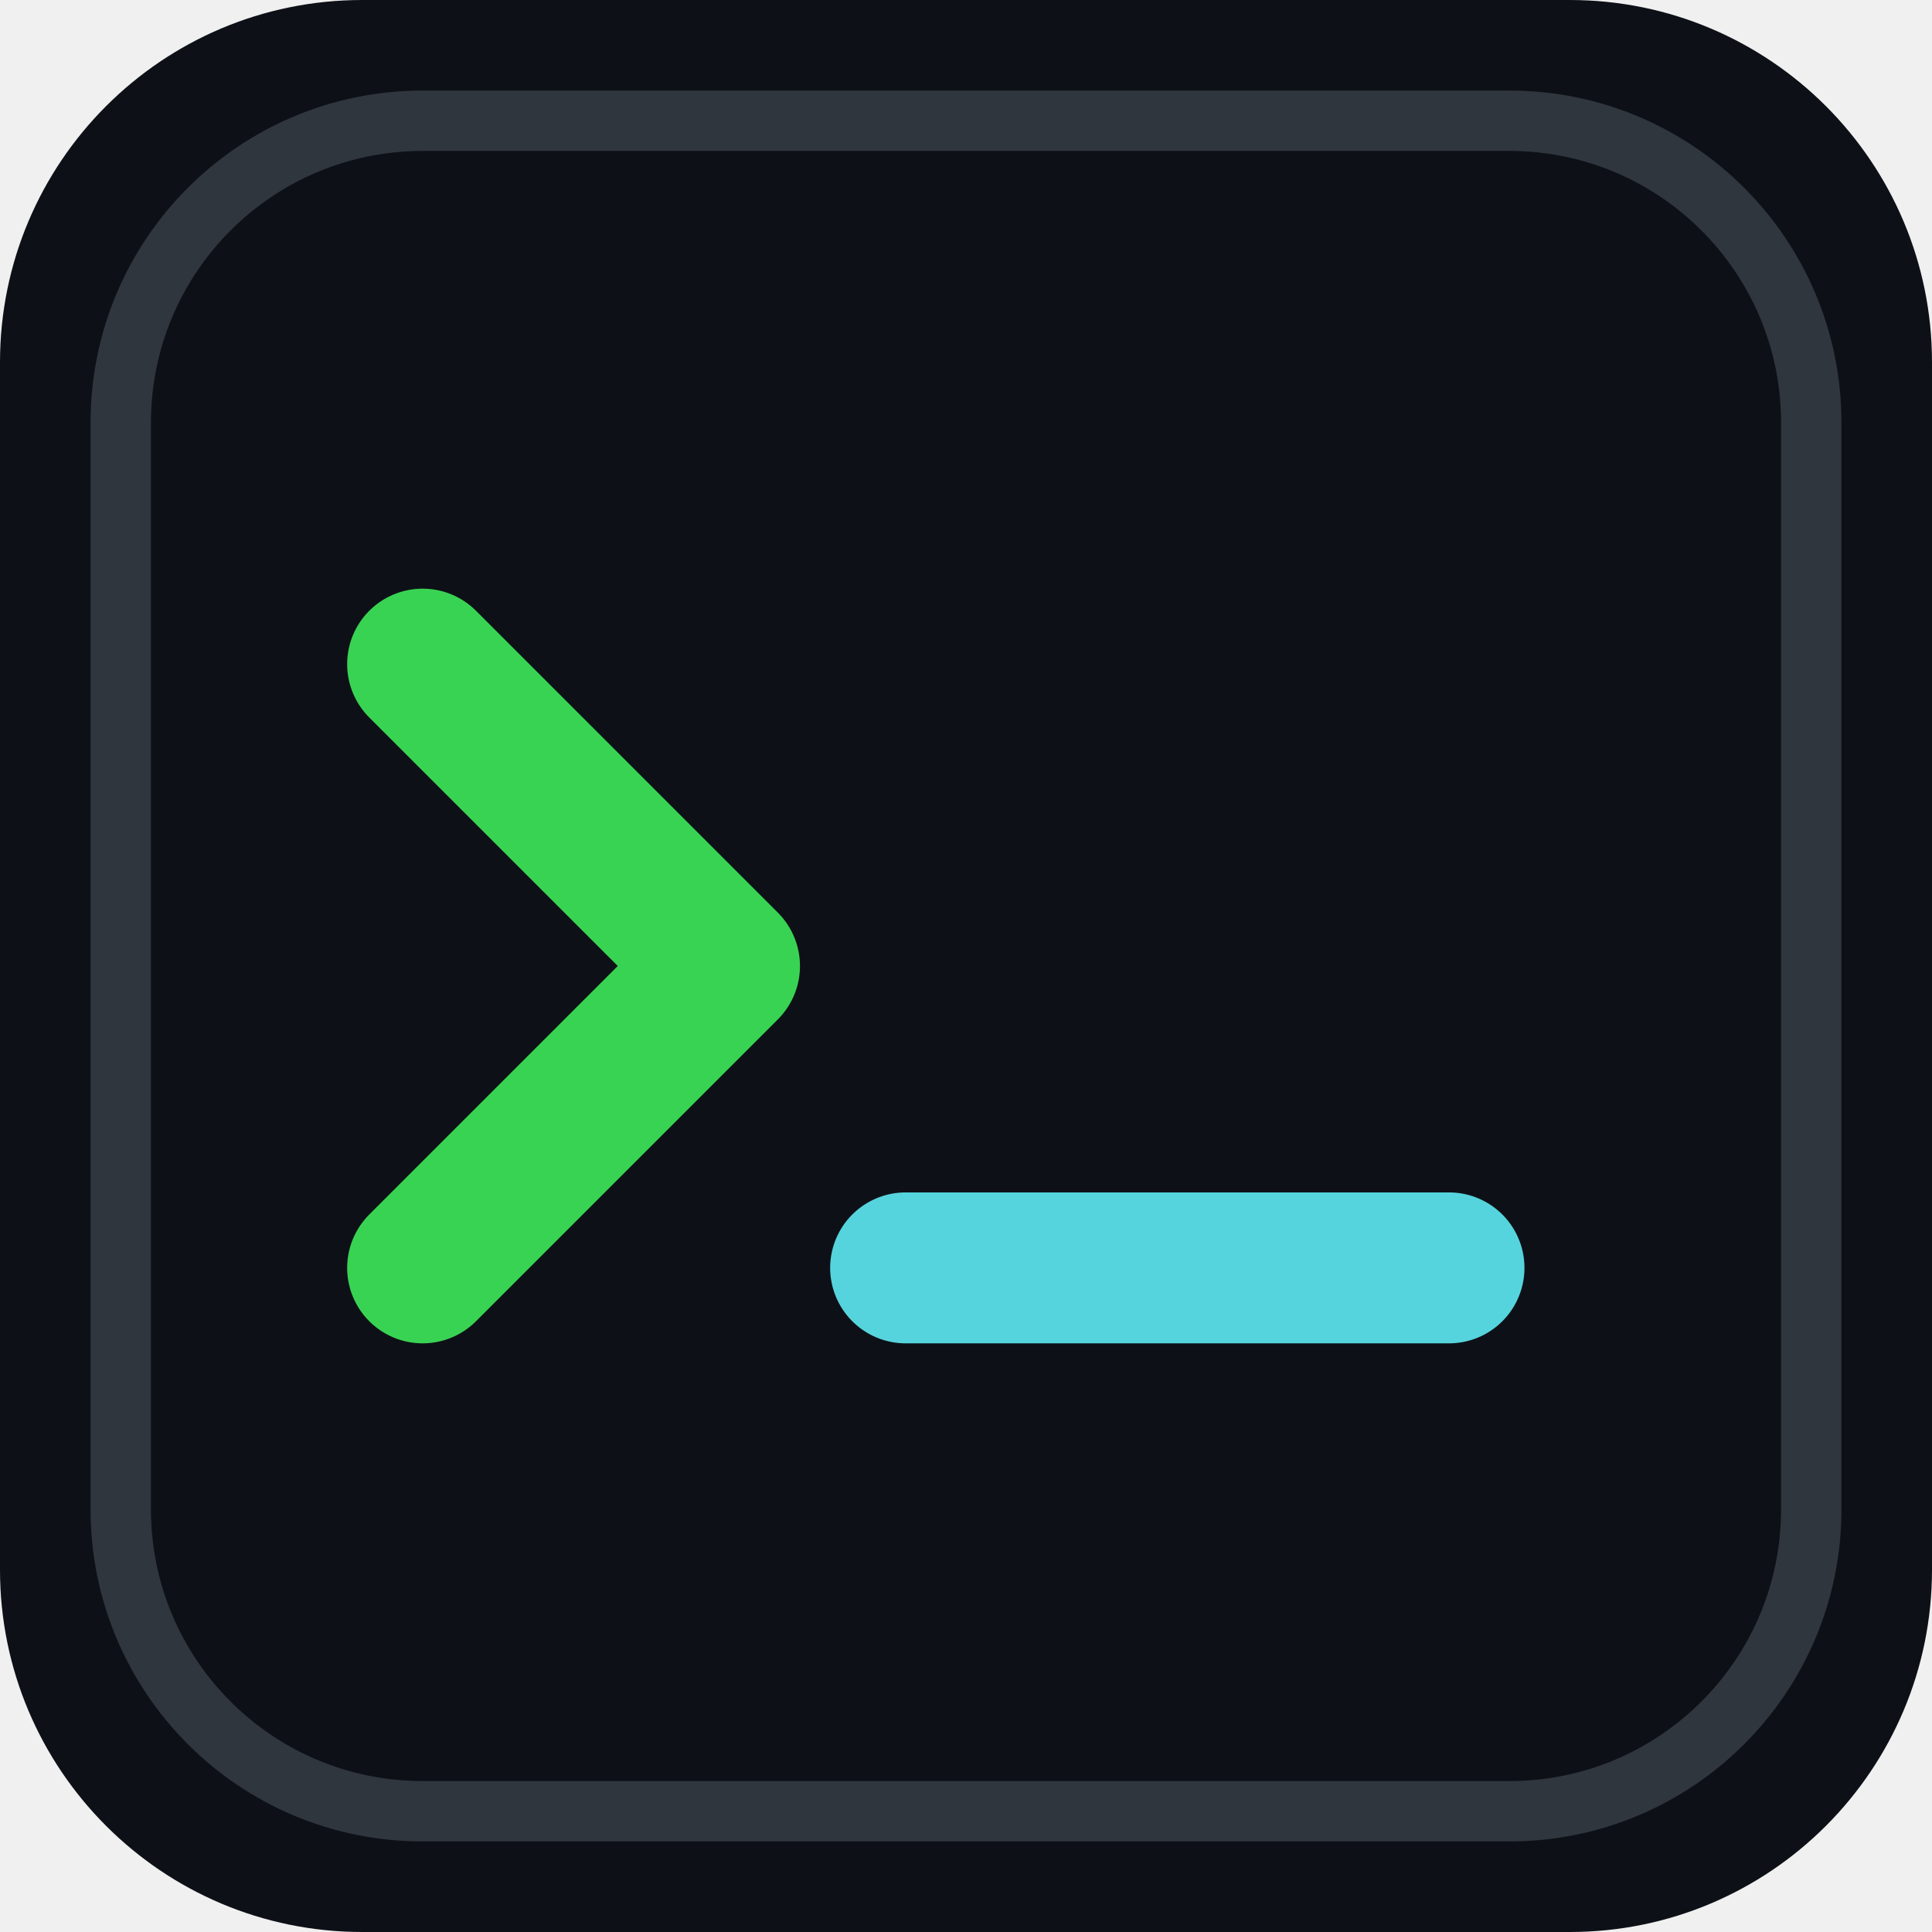
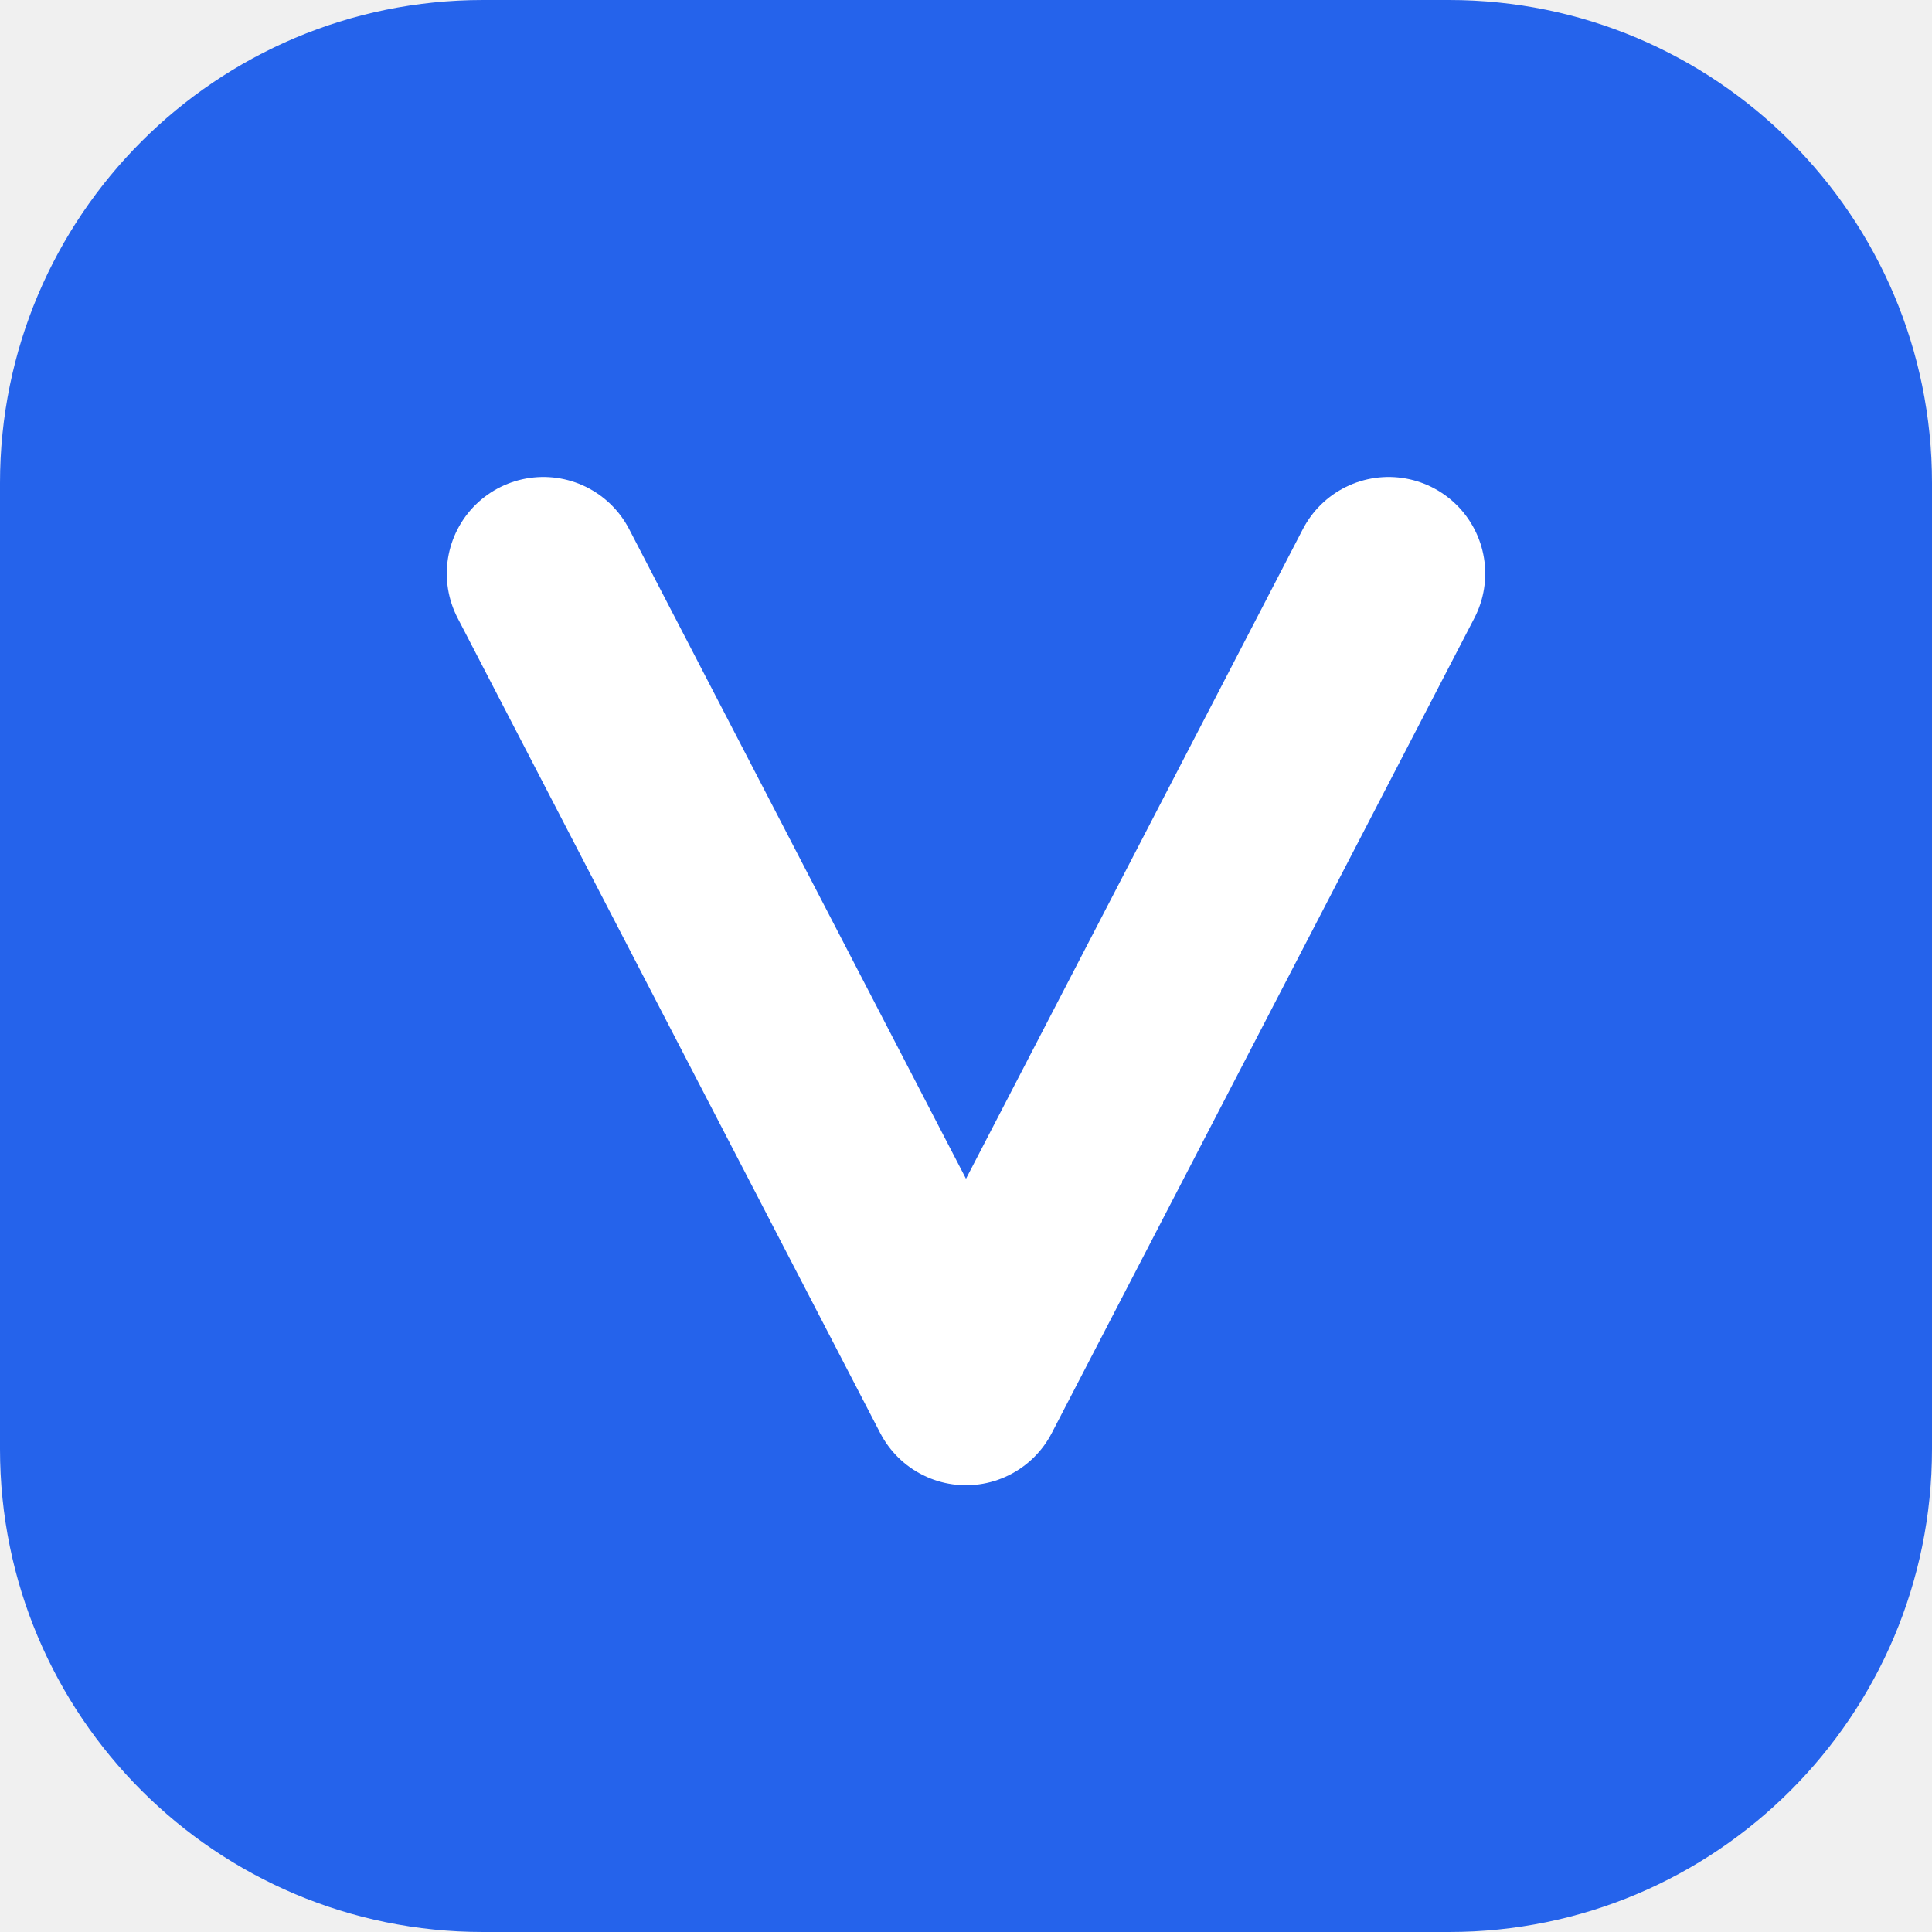
<svg xmlns="http://www.w3.org/2000/svg" viewBox="0 0 32 32">
-   <rect width="32" height="32" rx="6" fill="#0d1117" />
-   <rect x="2" y="2" width="28" height="28" rx="5" fill="none" stroke="#30363d" stroke-width="1" />
-   <path d="M7 11 L12 16 L7 21" fill="none" stroke="#39d353" stroke-width="2.5" stroke-linecap="round" stroke-linejoin="round" />
-   <line x1="15" y1="21" x2="24" y2="21" stroke="#56d4dd" stroke-width="2.5" stroke-linecap="round" />
+   <rect width="32" height="32" rx="8" fill="#2563eb" />
+   <path d="M9 9.5 16 23l7-13.5" fill="none" stroke="#fff" stroke-width="3.2" stroke-linecap="round" stroke-linejoin="round" />
</svg>
